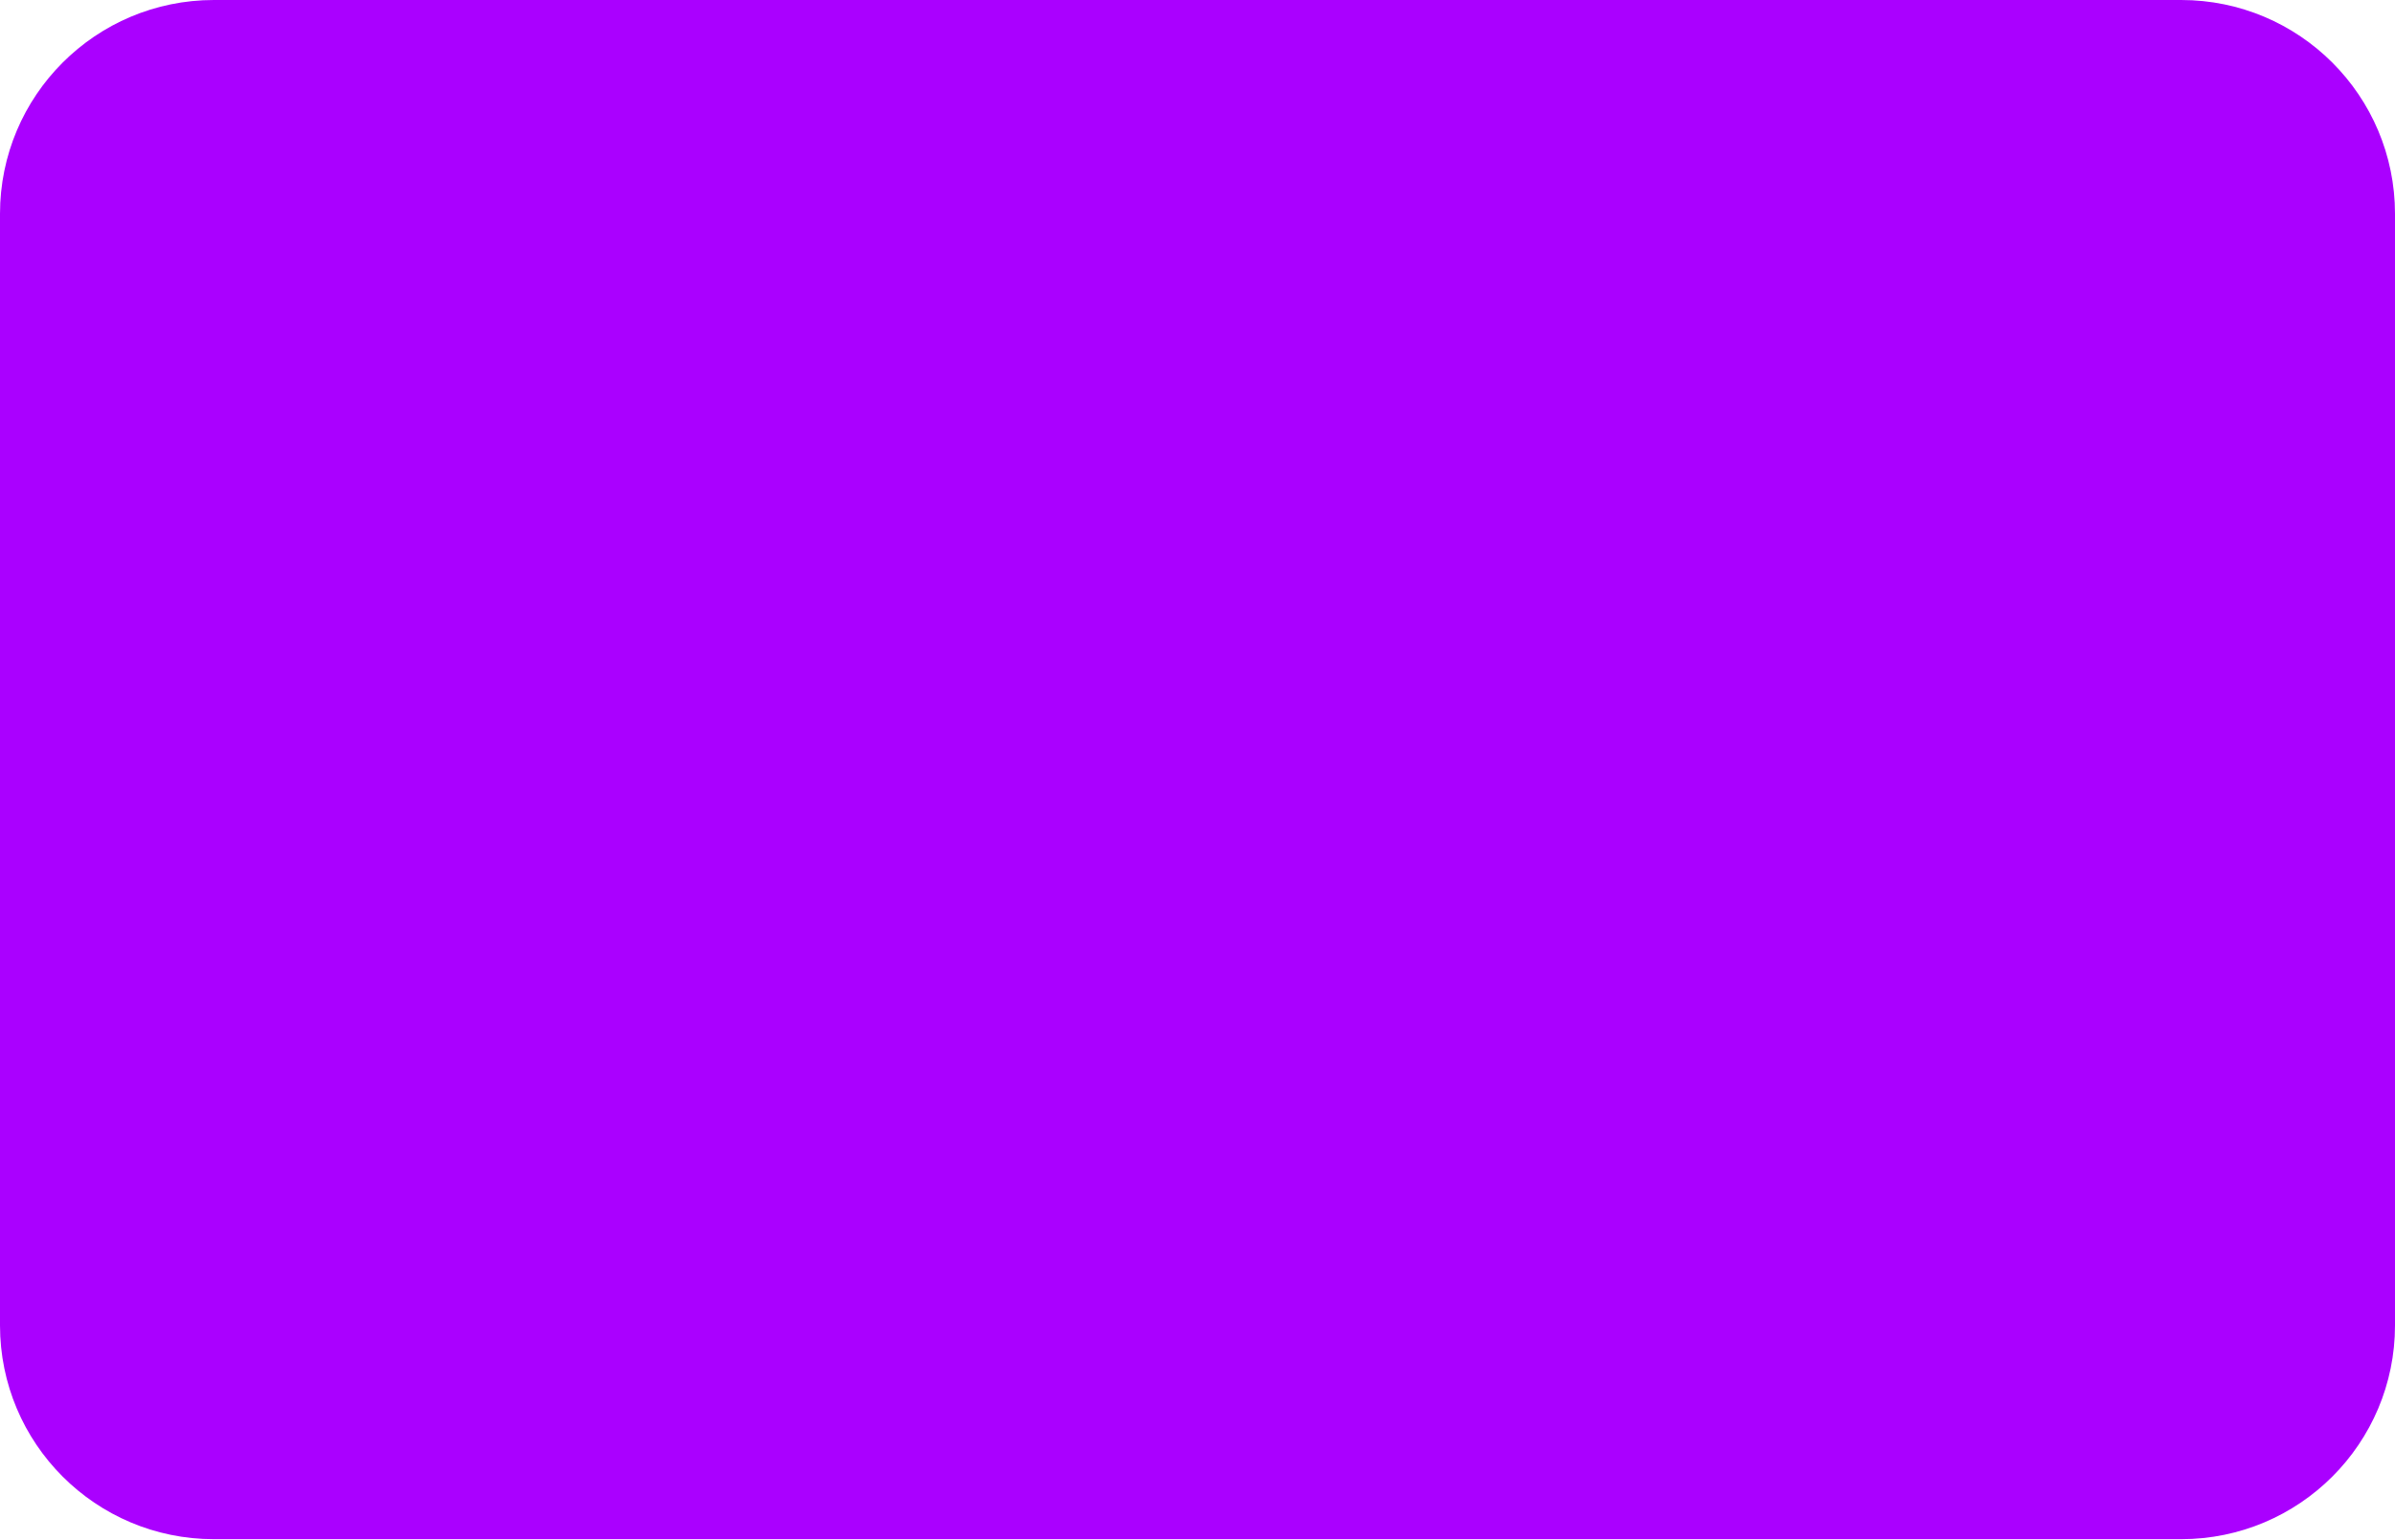
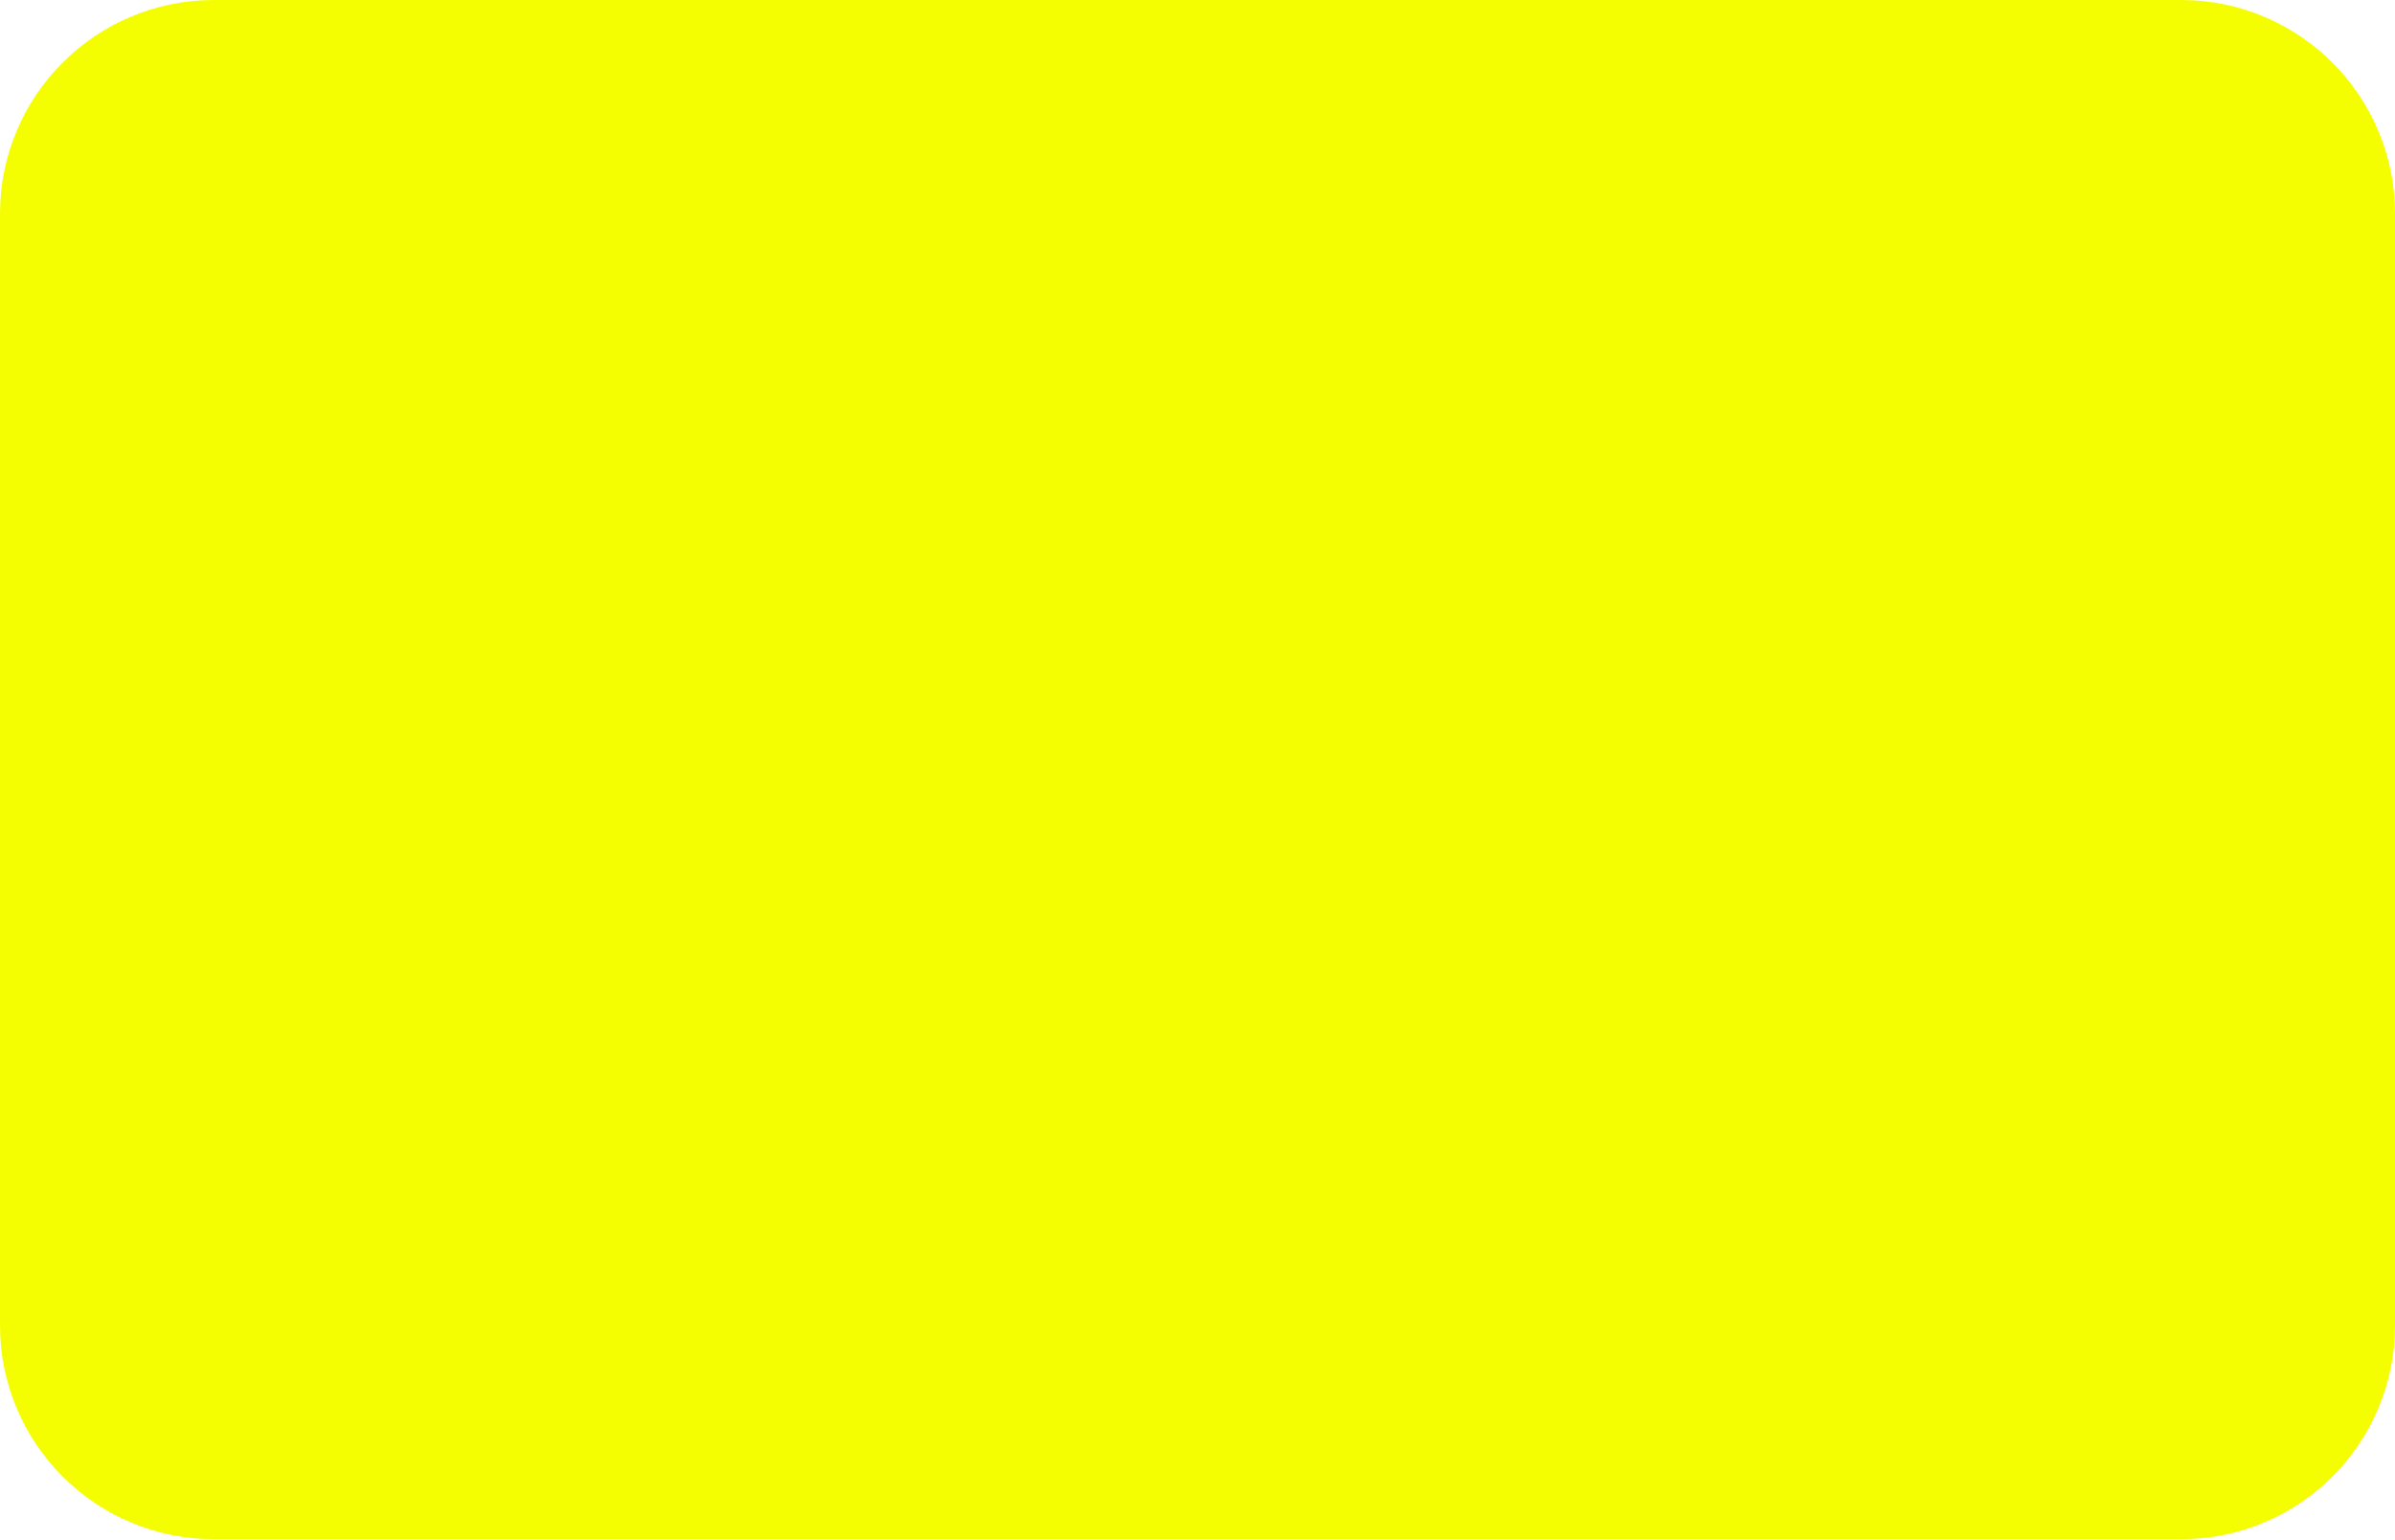
<svg xmlns="http://www.w3.org/2000/svg" width="100%" height="100%" viewBox="0 0 28 18">
-   <rect x="0.5" y="0.5" width="27" height="17" rx="2" ry="2" id="shield" style="fill:#aa00ff;stroke:#aa00ff;stroke-width:1;" />
+   <rect x="0.5" y="0.5" width="27" height="17" rx="2" ry="2" id="shield" style="fill:#f5fe00;stroke:#f5fe00;stroke-width:1;" />
</svg>
